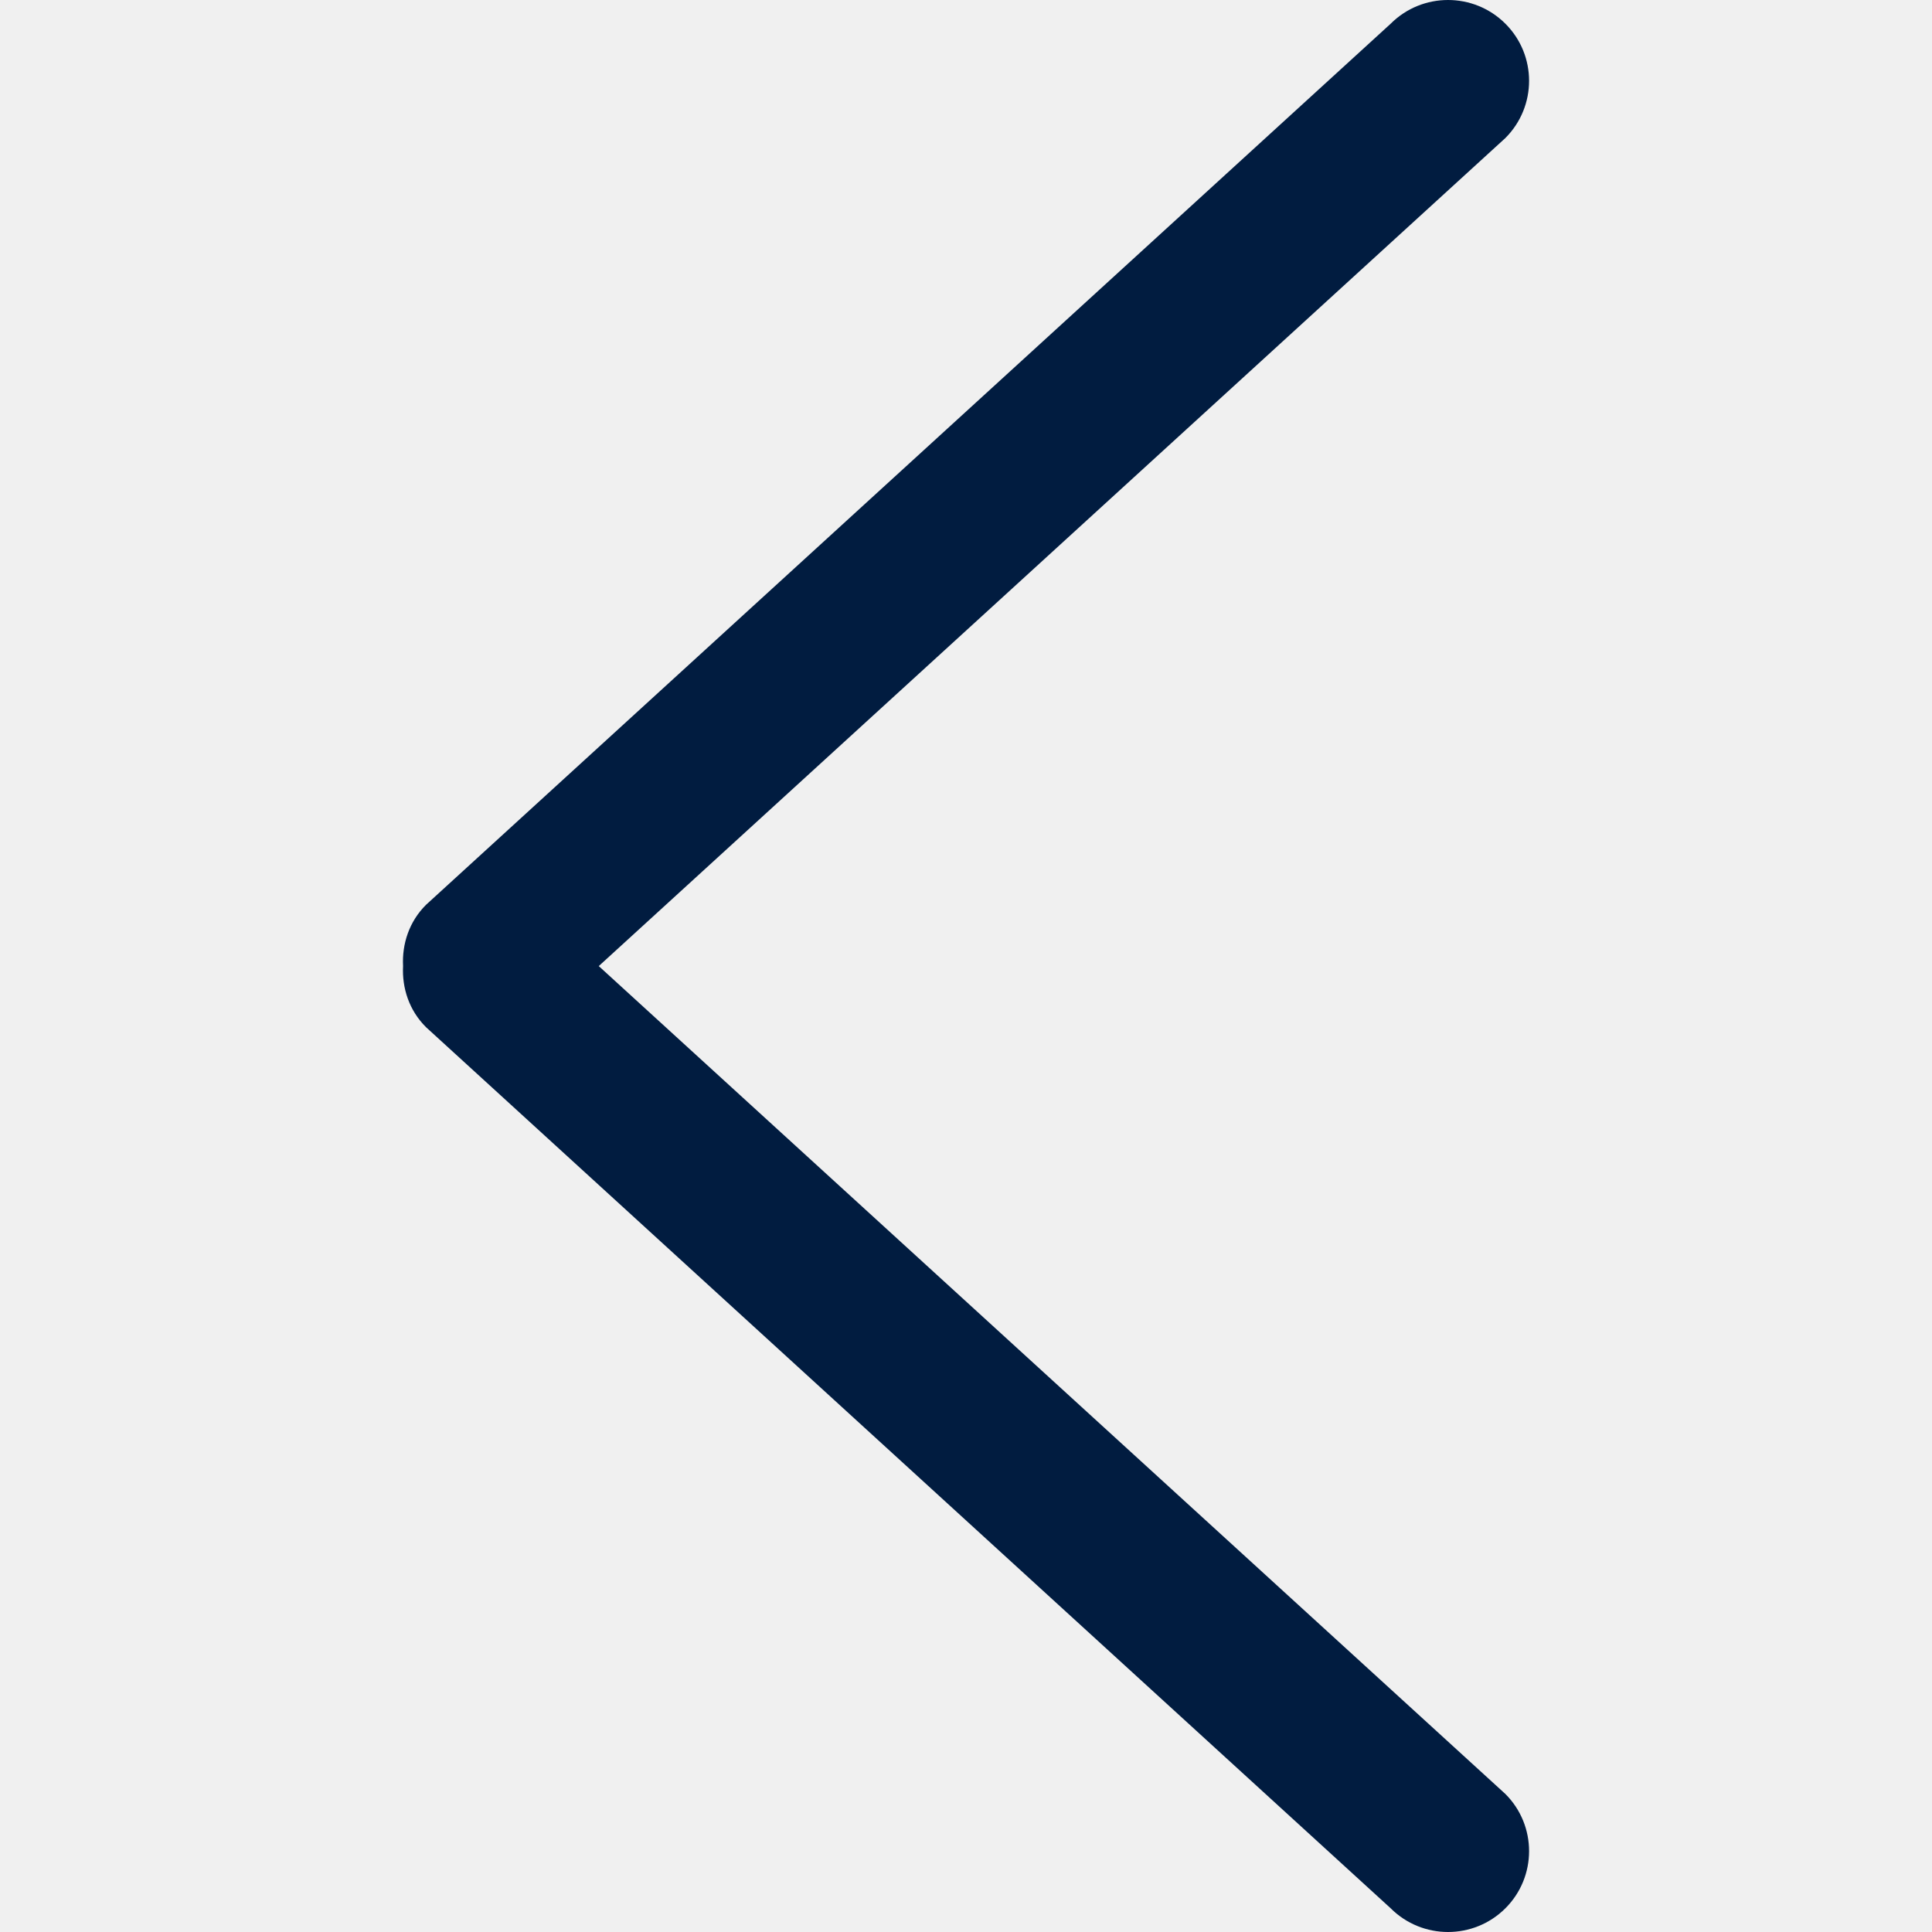
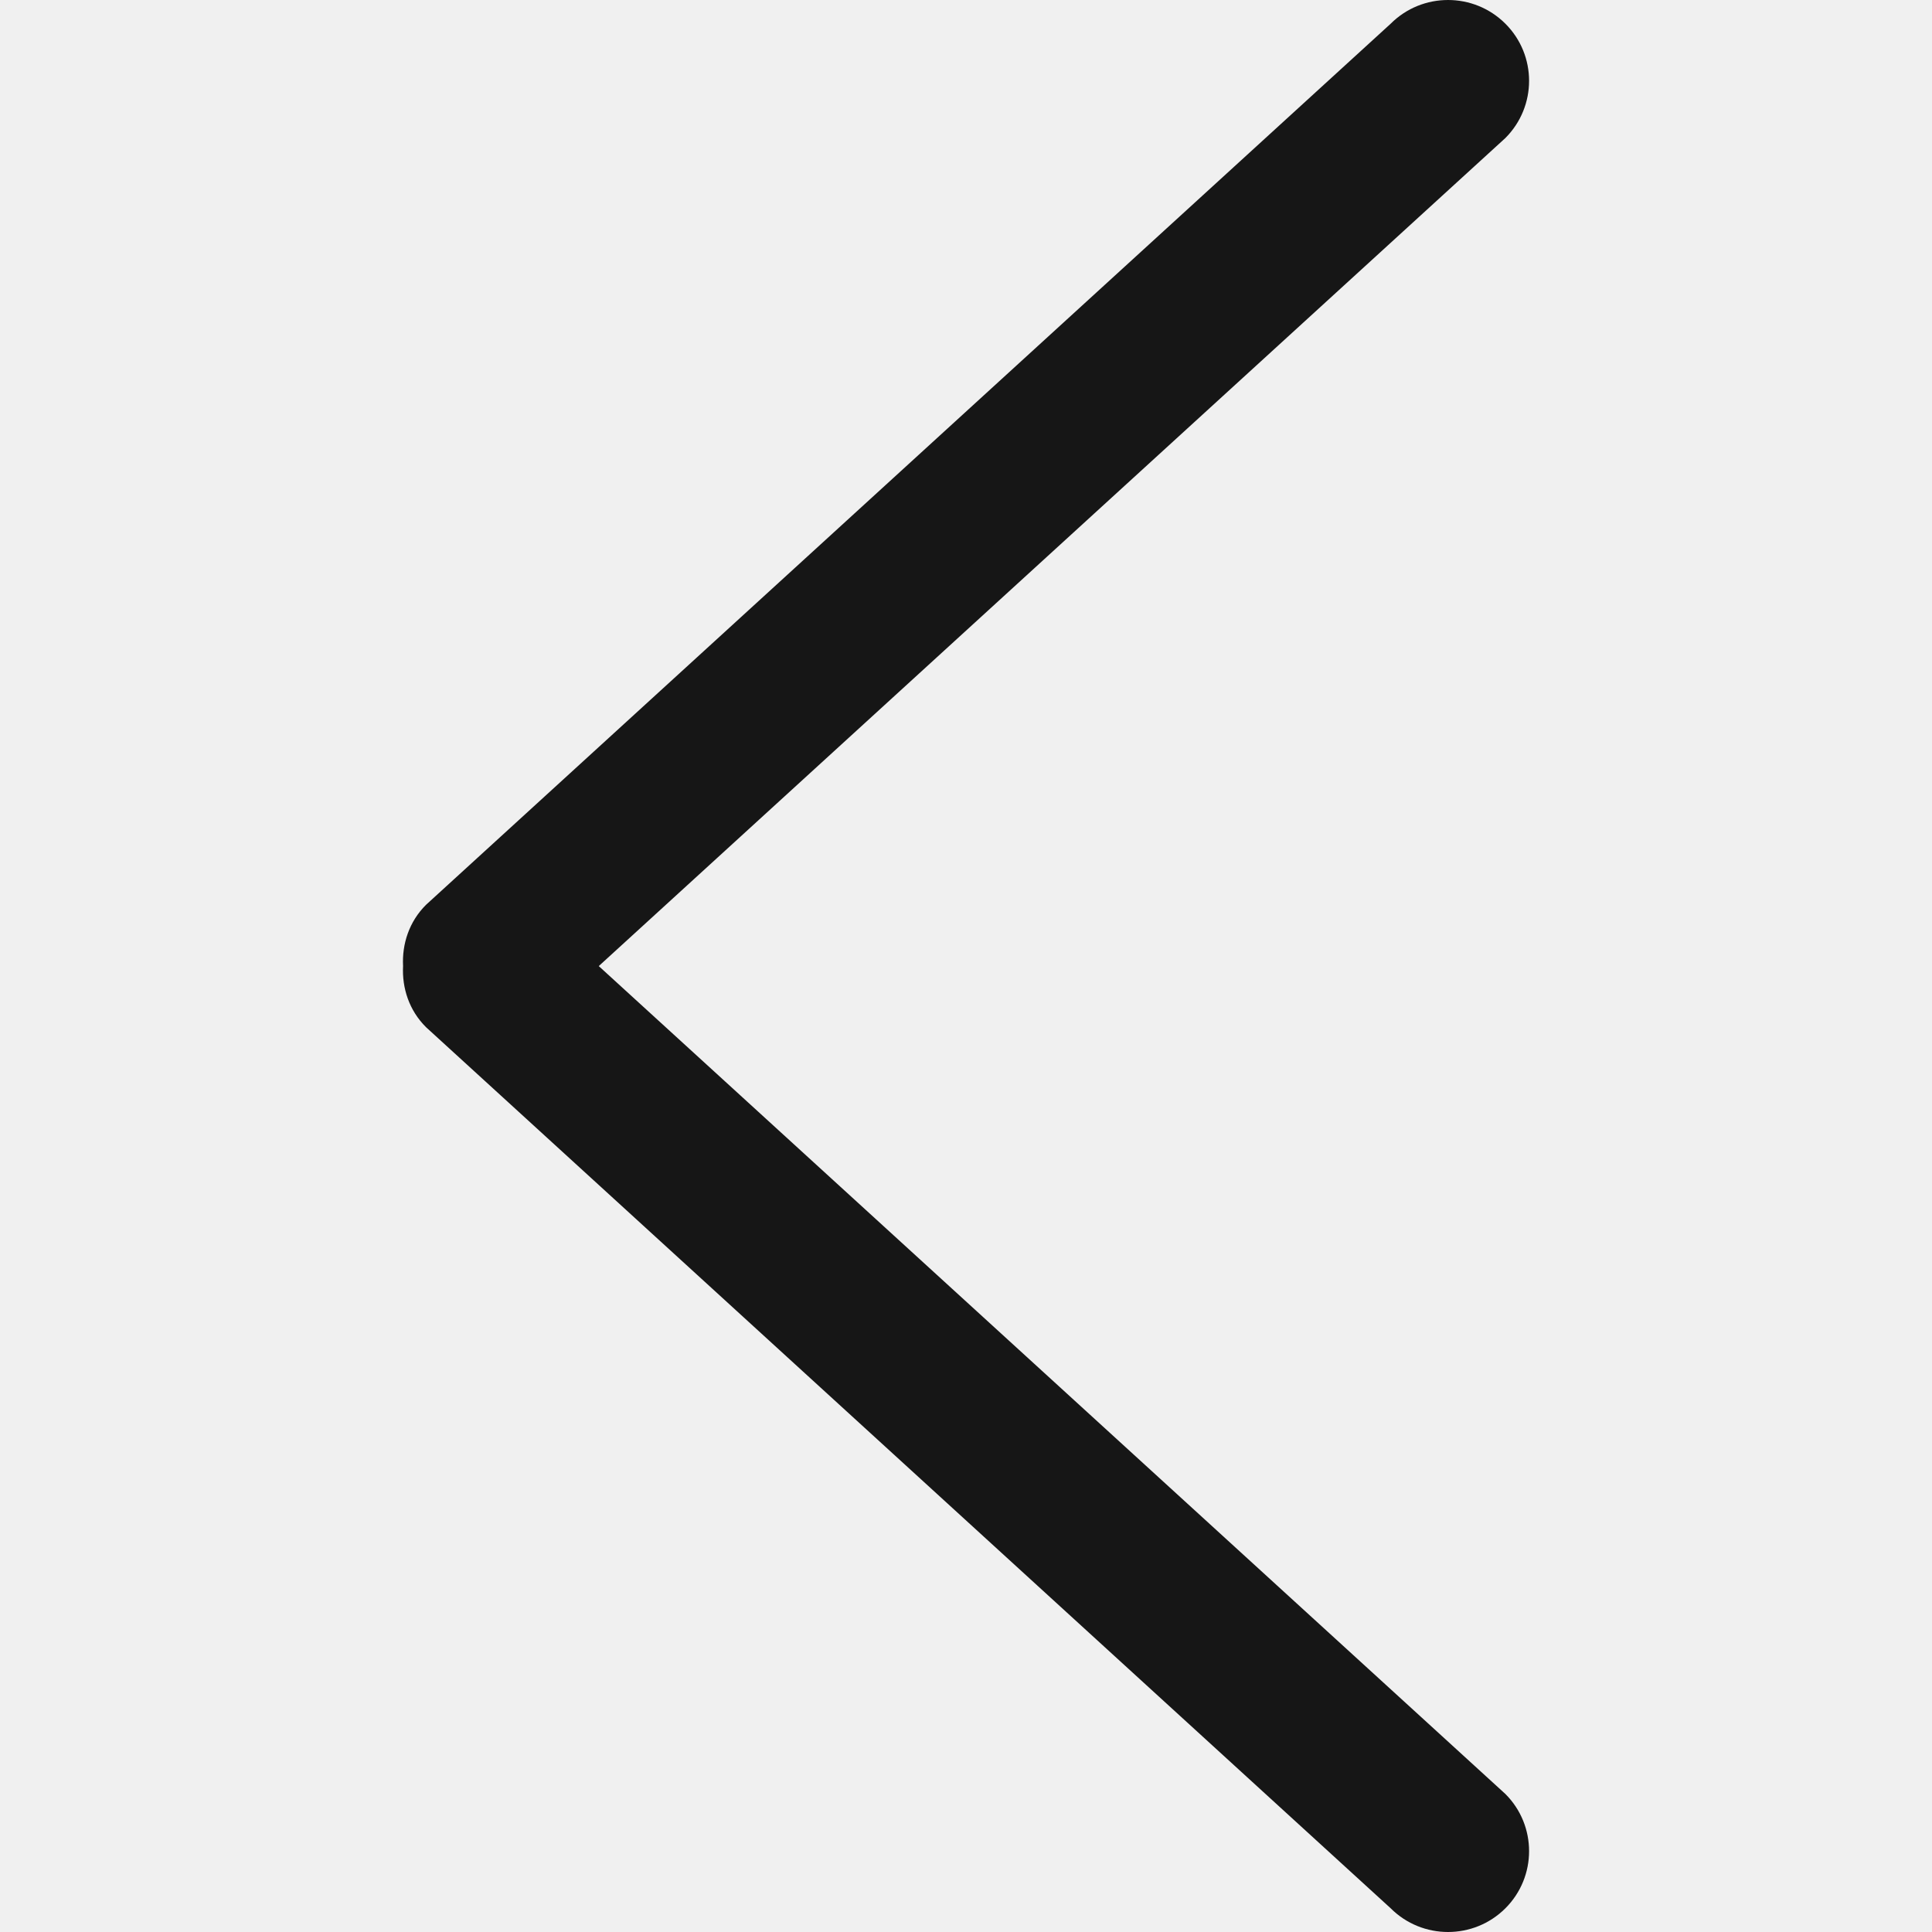
<svg xmlns="http://www.w3.org/2000/svg" width="24" height="24" viewBox="0 0 24 24" fill="none">
  <g clip-path="url(#clip0)">
-     <path d="M7.438 12.001L18.7 1.715C19.093 1.322 19.093 0.686 18.7 0.294C18.307 -0.098 17.669 -0.098 17.276 0.294L5.292 11.24C5.082 11.449 4.993 11.727 5.007 12C4.993 12.274 5.082 12.551 5.292 12.76L17.276 23.706C17.669 24.098 18.307 24.098 18.7 23.706C19.093 23.314 19.093 22.677 18.7 22.285L7.438 12.001Z" fill="#011C40" />
+     <path d="M7.438 12.001L18.7 1.715C19.093 1.322 19.093 0.686 18.7 0.294C18.307 -0.098 17.669 -0.098 17.276 0.294L5.292 11.24C5.082 11.449 4.993 11.727 5.007 12C4.993 12.274 5.082 12.551 5.292 12.76L17.276 23.706C17.669 24.098 18.307 24.098 18.7 23.706C19.093 23.314 19.093 22.677 18.7 22.285L7.438 12.001Z" fill="#161616" />
  </g>
  <defs>
    <clipPath id="clip0">
      <rect width="24" height="24" fill="white" />
    </clipPath>
  </defs>
</svg>
